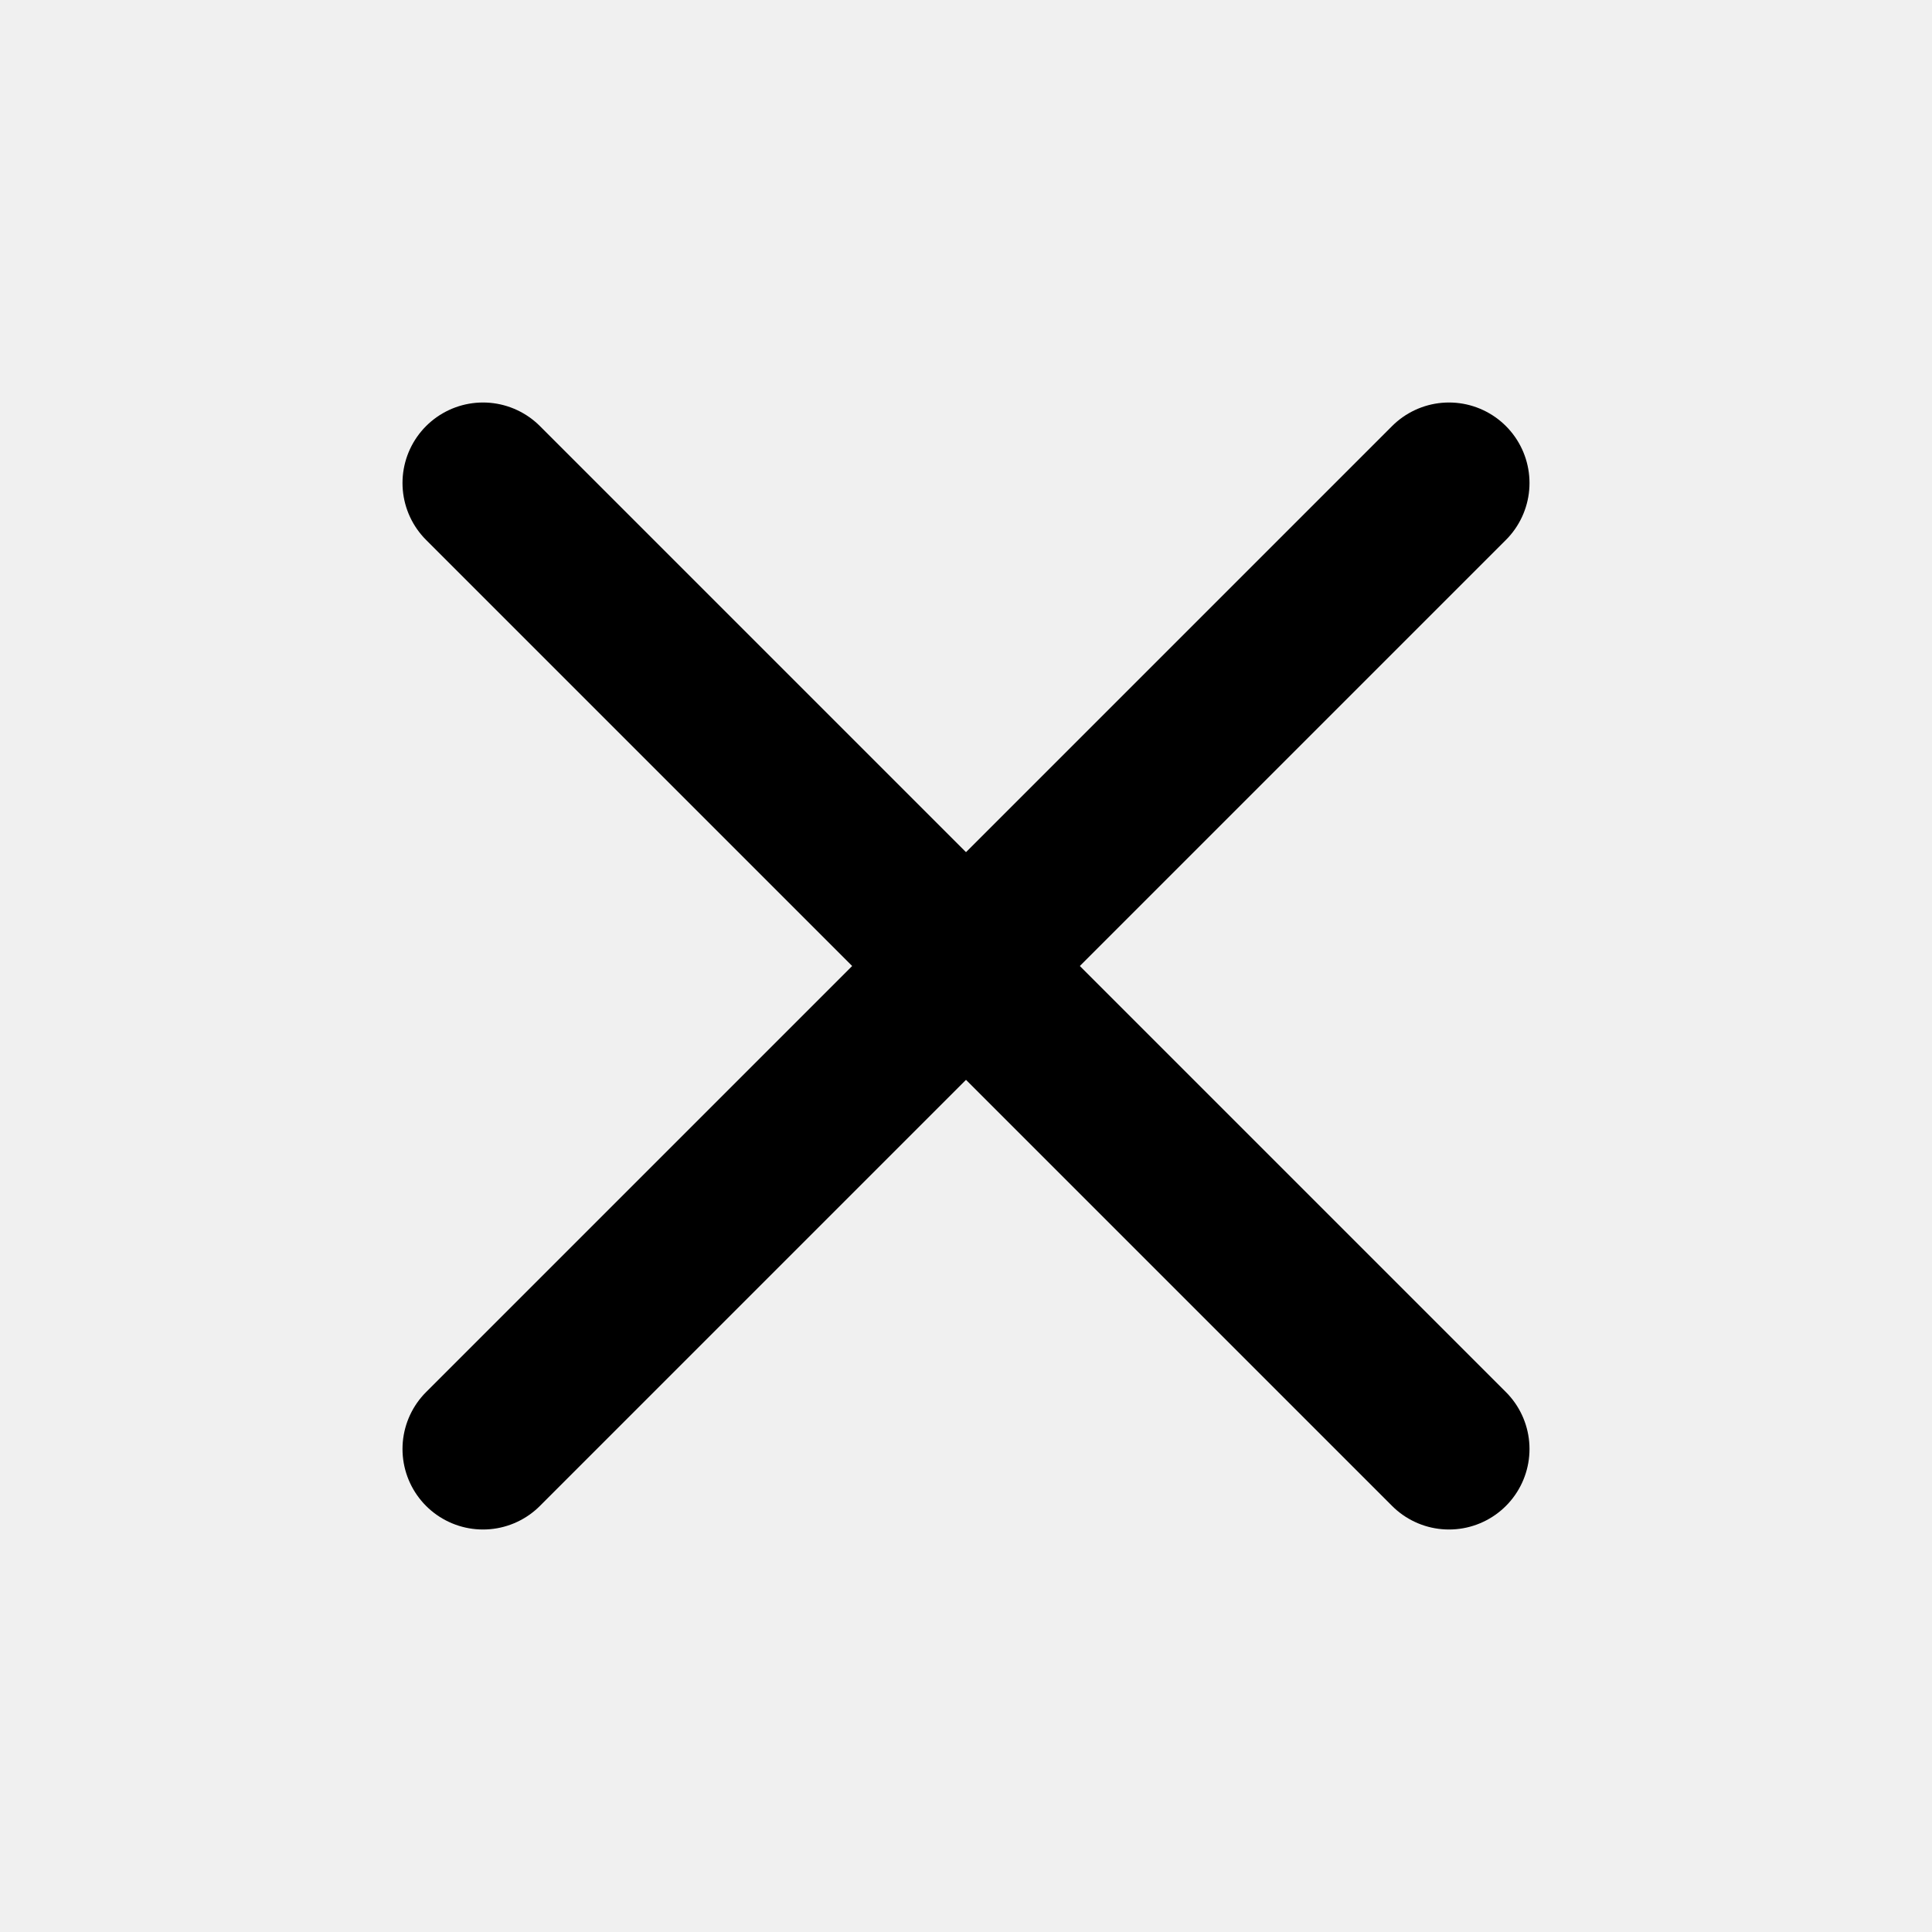
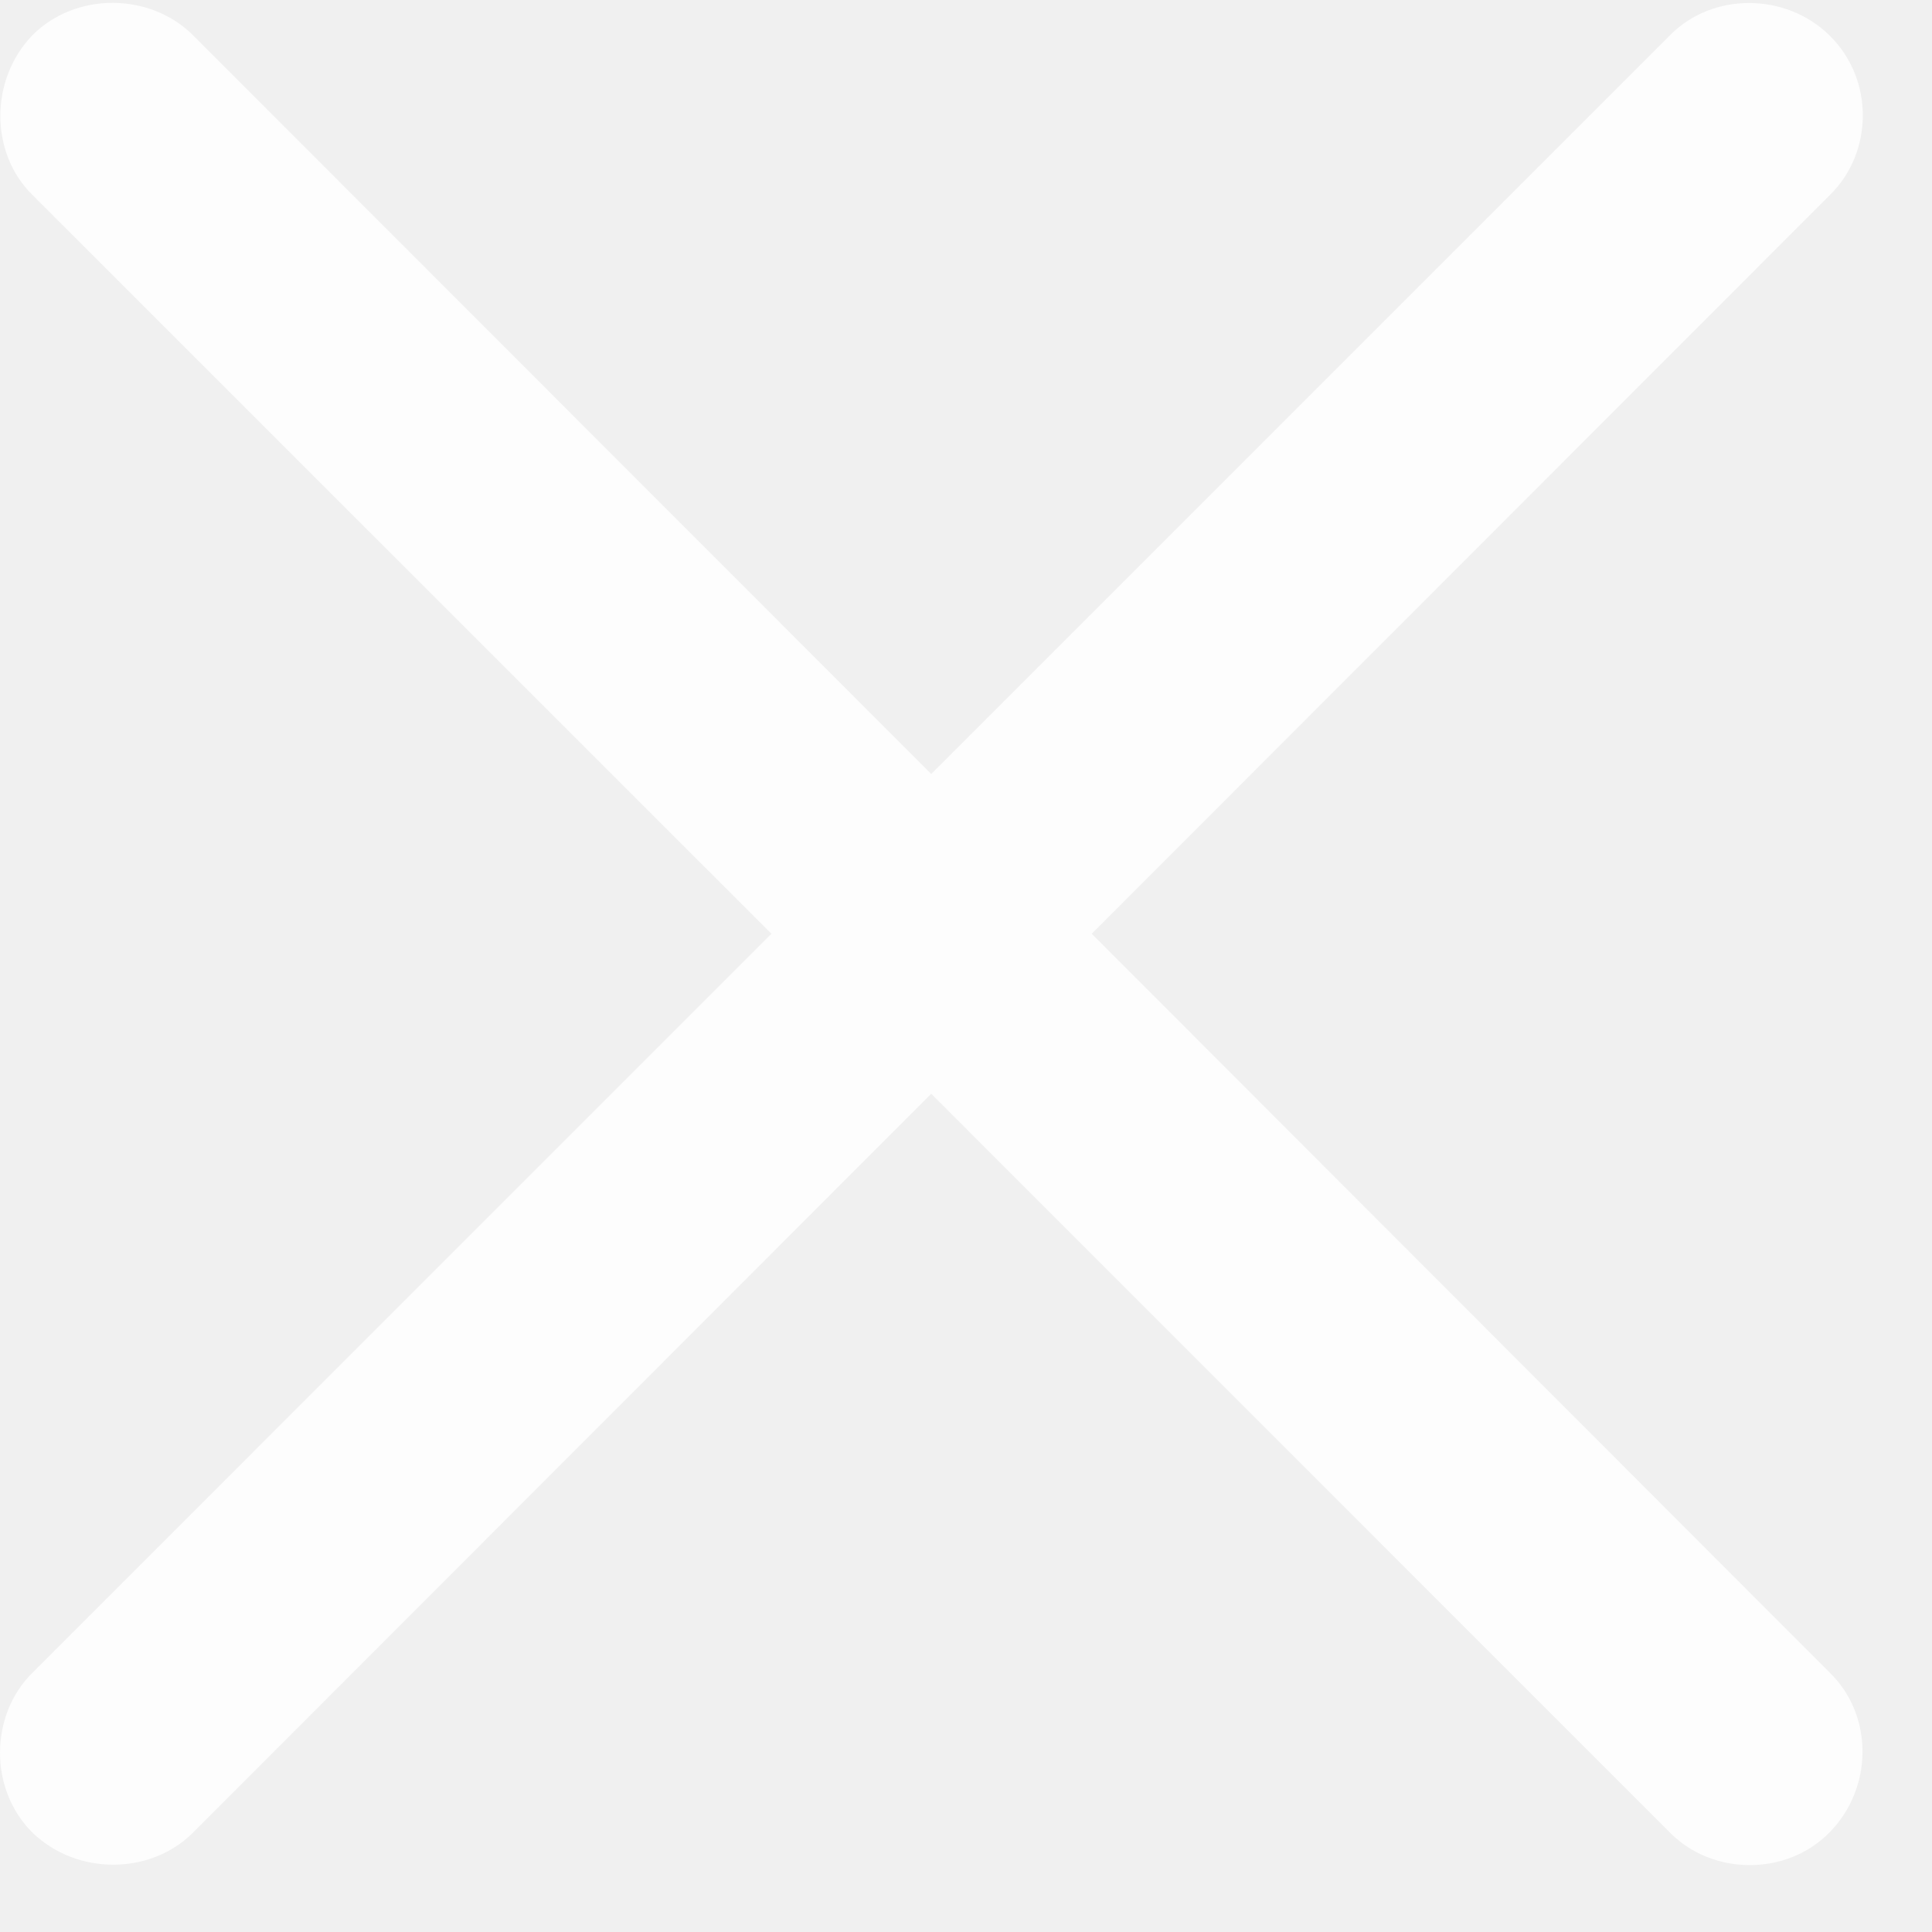
- <svg xmlns="http://www.w3.org/2000/svg" width="24" height="24" viewBox="0 0 24 24" fill="none" stroke="currentColor" stroke-width="2" stroke-linecap="round" stroke-linejoin="round">
-   <line x1="18" y1="6" x2="6" y2="18" />
-   <line x1="6" y1="6" x2="18" y2="18" />
+ <svg xmlns="http://www.w3.org/2000/svg" width="26" height="26" viewBox="0 0 26 26" fill="none">
+   <g clip-path="url(#clip0_584_35)">
+     <path d="M0.436 24.662C1.035 25.241 2.018 25.233 2.589 24.671L12.532 14.719L22.48 24.669C23.052 25.241 24.044 25.249 24.621 24.66C25.21 24.061 25.213 23.089 24.63 22.516L14.692 12.566L24.63 2.62C25.213 2.046 25.221 1.064 24.621 0.477C24.032 -0.102 23.052 -0.105 22.48 0.468L12.532 10.416L2.589 0.466C2.018 -0.096 1.025 -0.115 0.436 0.474C-0.141 1.074 -0.135 2.054 0.429 2.616L10.381 12.566L0.429 22.519C-0.135 23.082 -0.153 24.076 0.436 24.662Z" fill="white" fill-opacity="0.85" />
+   </g>
+   <defs>
+     <clipPath id="clip0_584_35">
+       <rect width="25.425" height="25.1" fill="white" />
+     </clipPath>
+   </defs>
</svg>
